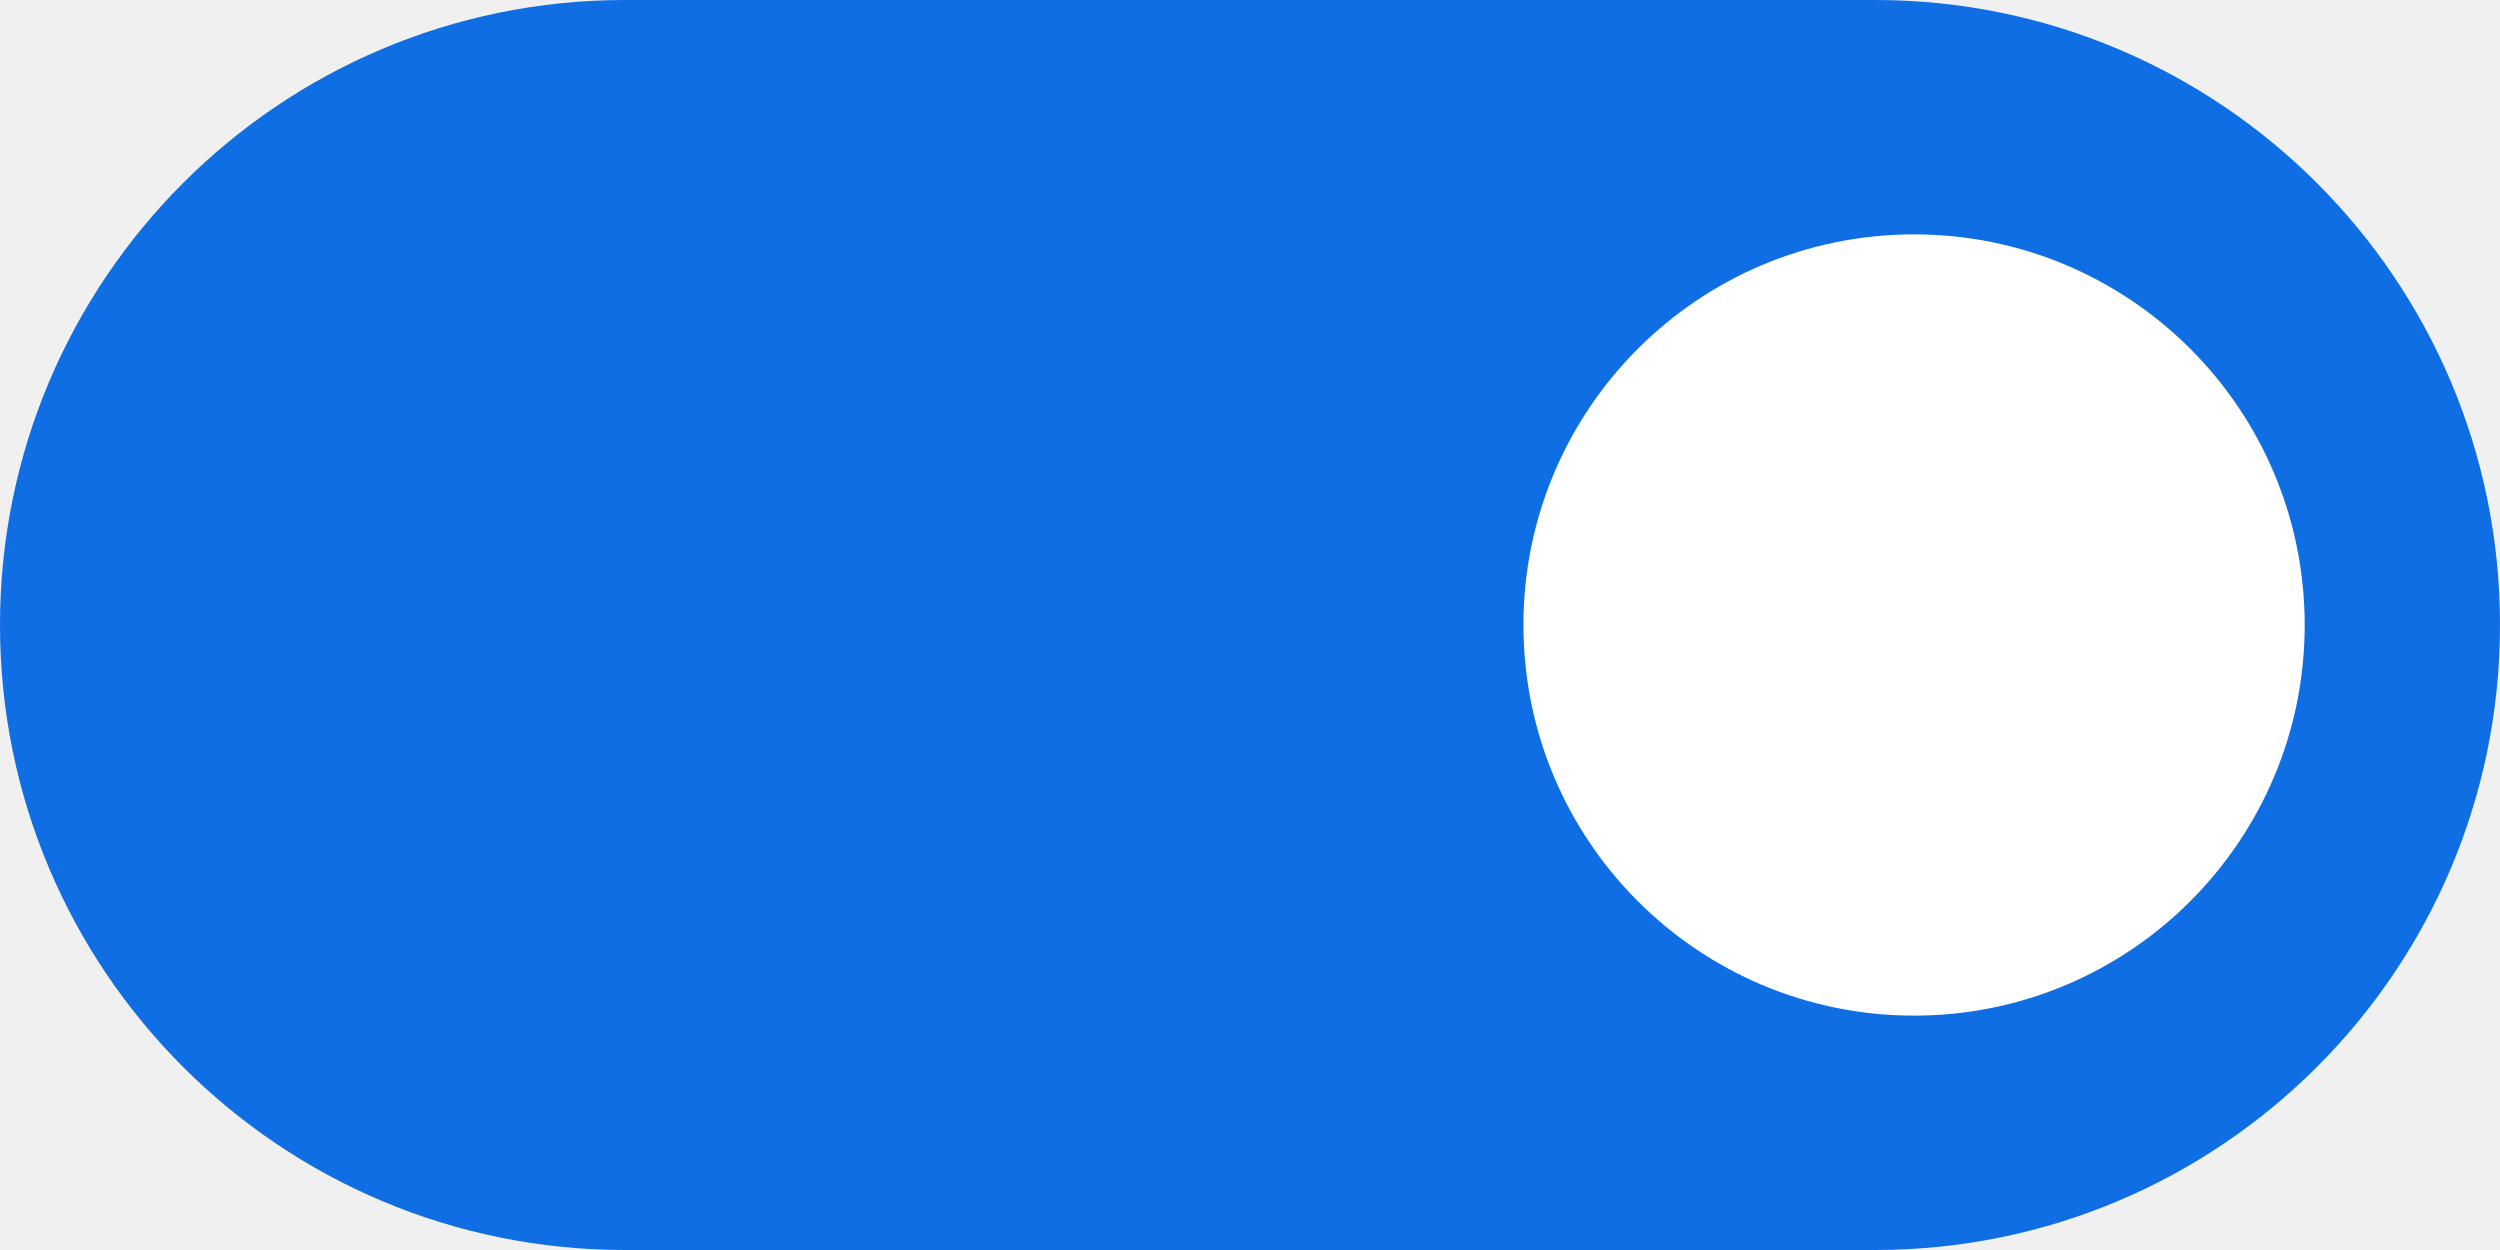
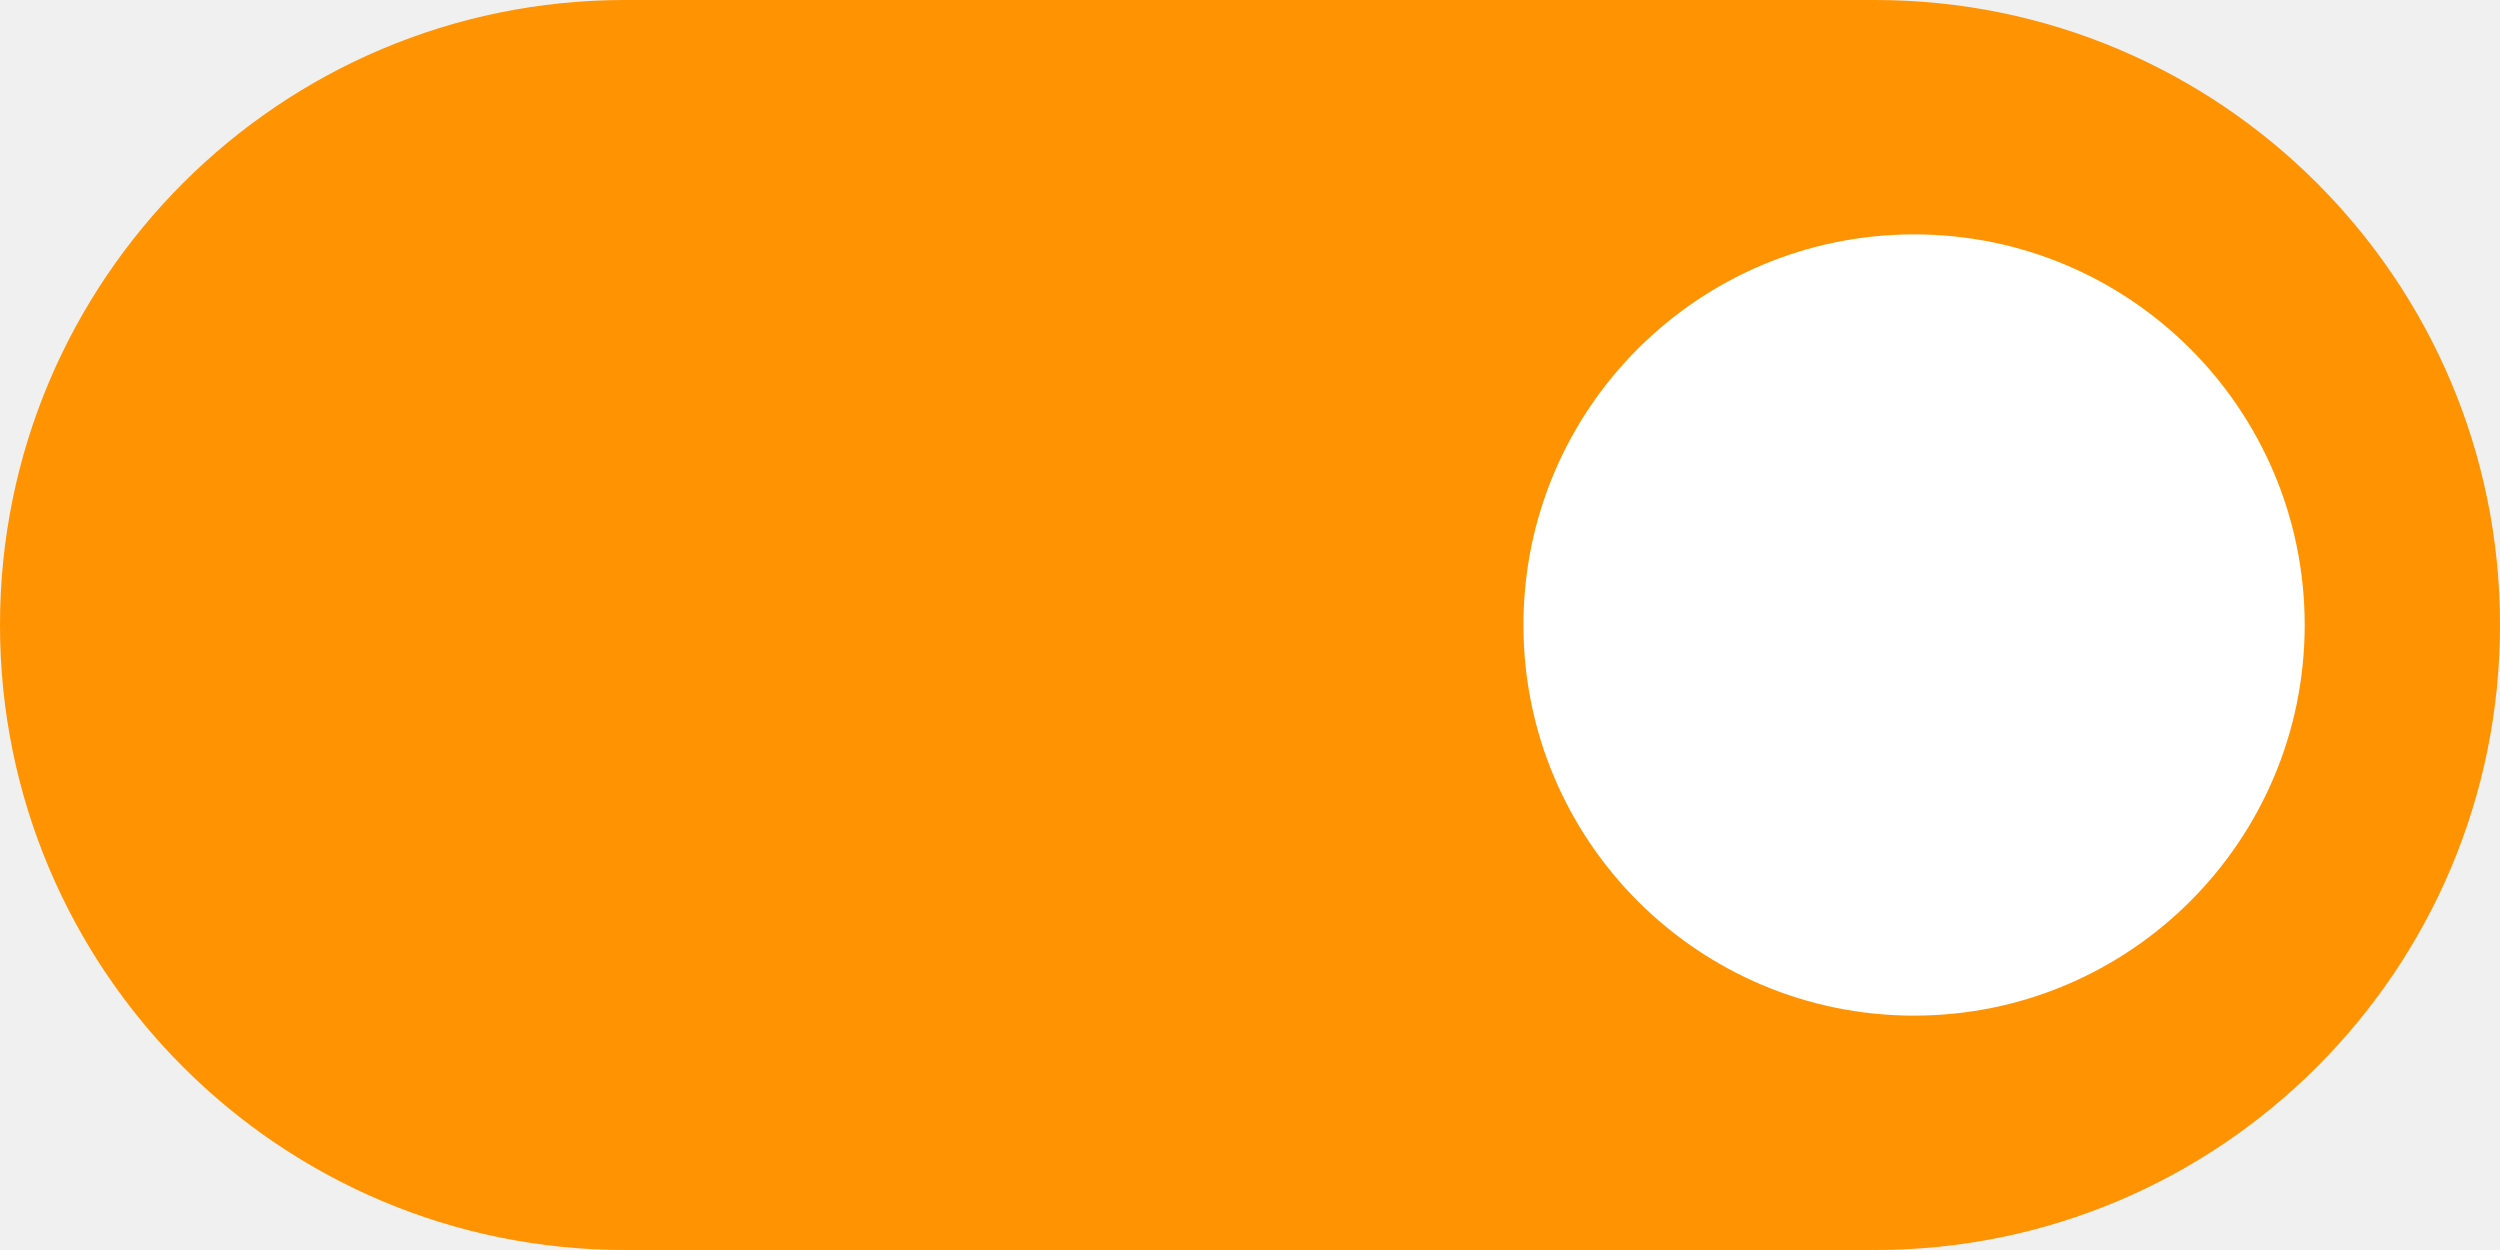
<svg xmlns="http://www.w3.org/2000/svg" width="32" height="16" viewBox="0 0 32 16" version="1.1" id="svg15">
  <defs id="defs11">
    <style id="style2">
      .cls-1 {
        fill: #979797;
      }

      .cls-2 {
        filter: url(#filter);
      }
    </style>
    <filter id="filter" x="2" y="2" width="22" height="22" filterUnits="userSpaceOnUse">
      <feFlood result="flood" flood-color="#fff" id="feFlood4" />
      <feComposite result="composite" operator="in" in2="SourceGraphic" id="feComposite6" />
      <feBlend result="blend" in2="SourceGraphic" id="feBlend8" mode="normal" />
    </filter>
  </defs>
-   <rect id="Dikdörtgen_1" data-name="Dikdörtgen 1" class="cls-1" width="32" height="16" rx="8" ry="8" x="-32" y="-16" style="fill:#0f6ee3;fill-opacity:1;stroke-width:0.641" transform="scale(-1)" />
+   <rect id="Dikdörtgen_1" data-name="Dikdörtgen 1" class="cls-1" width="32" height="16" rx="8" ry="8" x="-32" y="-16" style="fill:#ff9301;fill-opacity:1;stroke-width:0.641" transform="scale(-1)" />
  <rect style="opacity:1;fill:#ffffff;stroke:none;stroke-width:1.237" id="rect1350" width="10" height="10" x="19.5" y="3" rx="5" ry="5" />
</svg>
